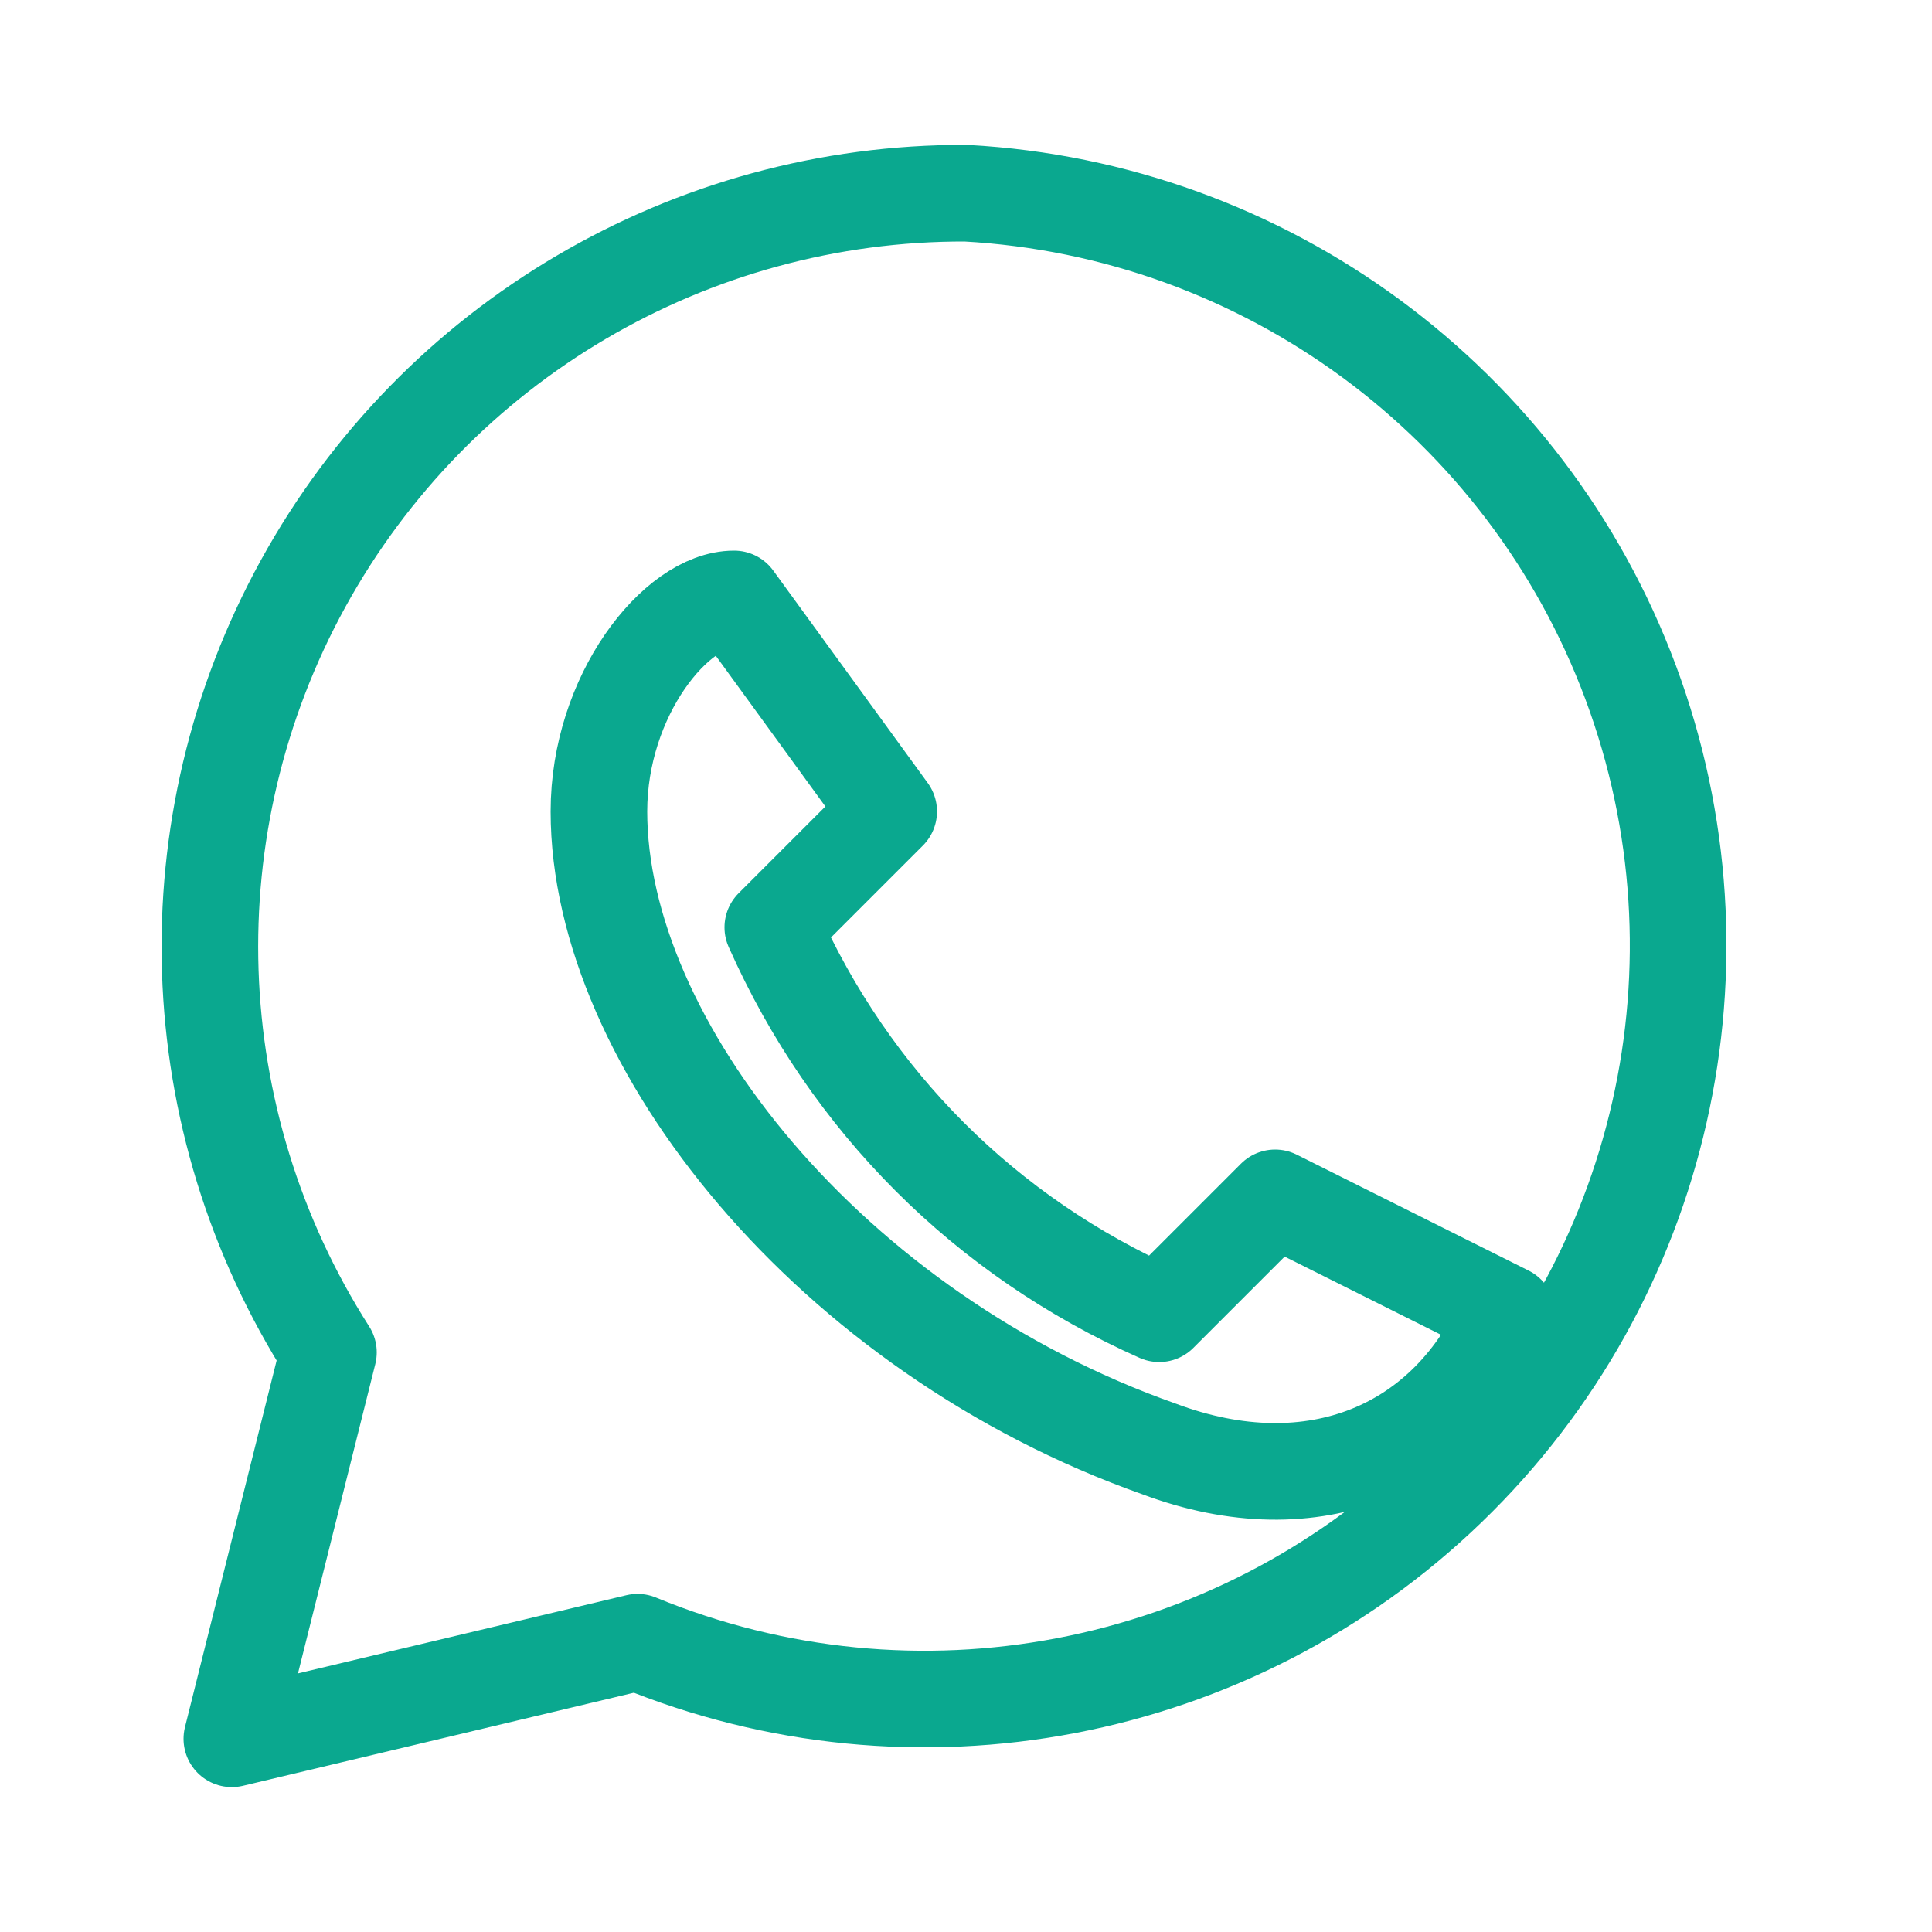
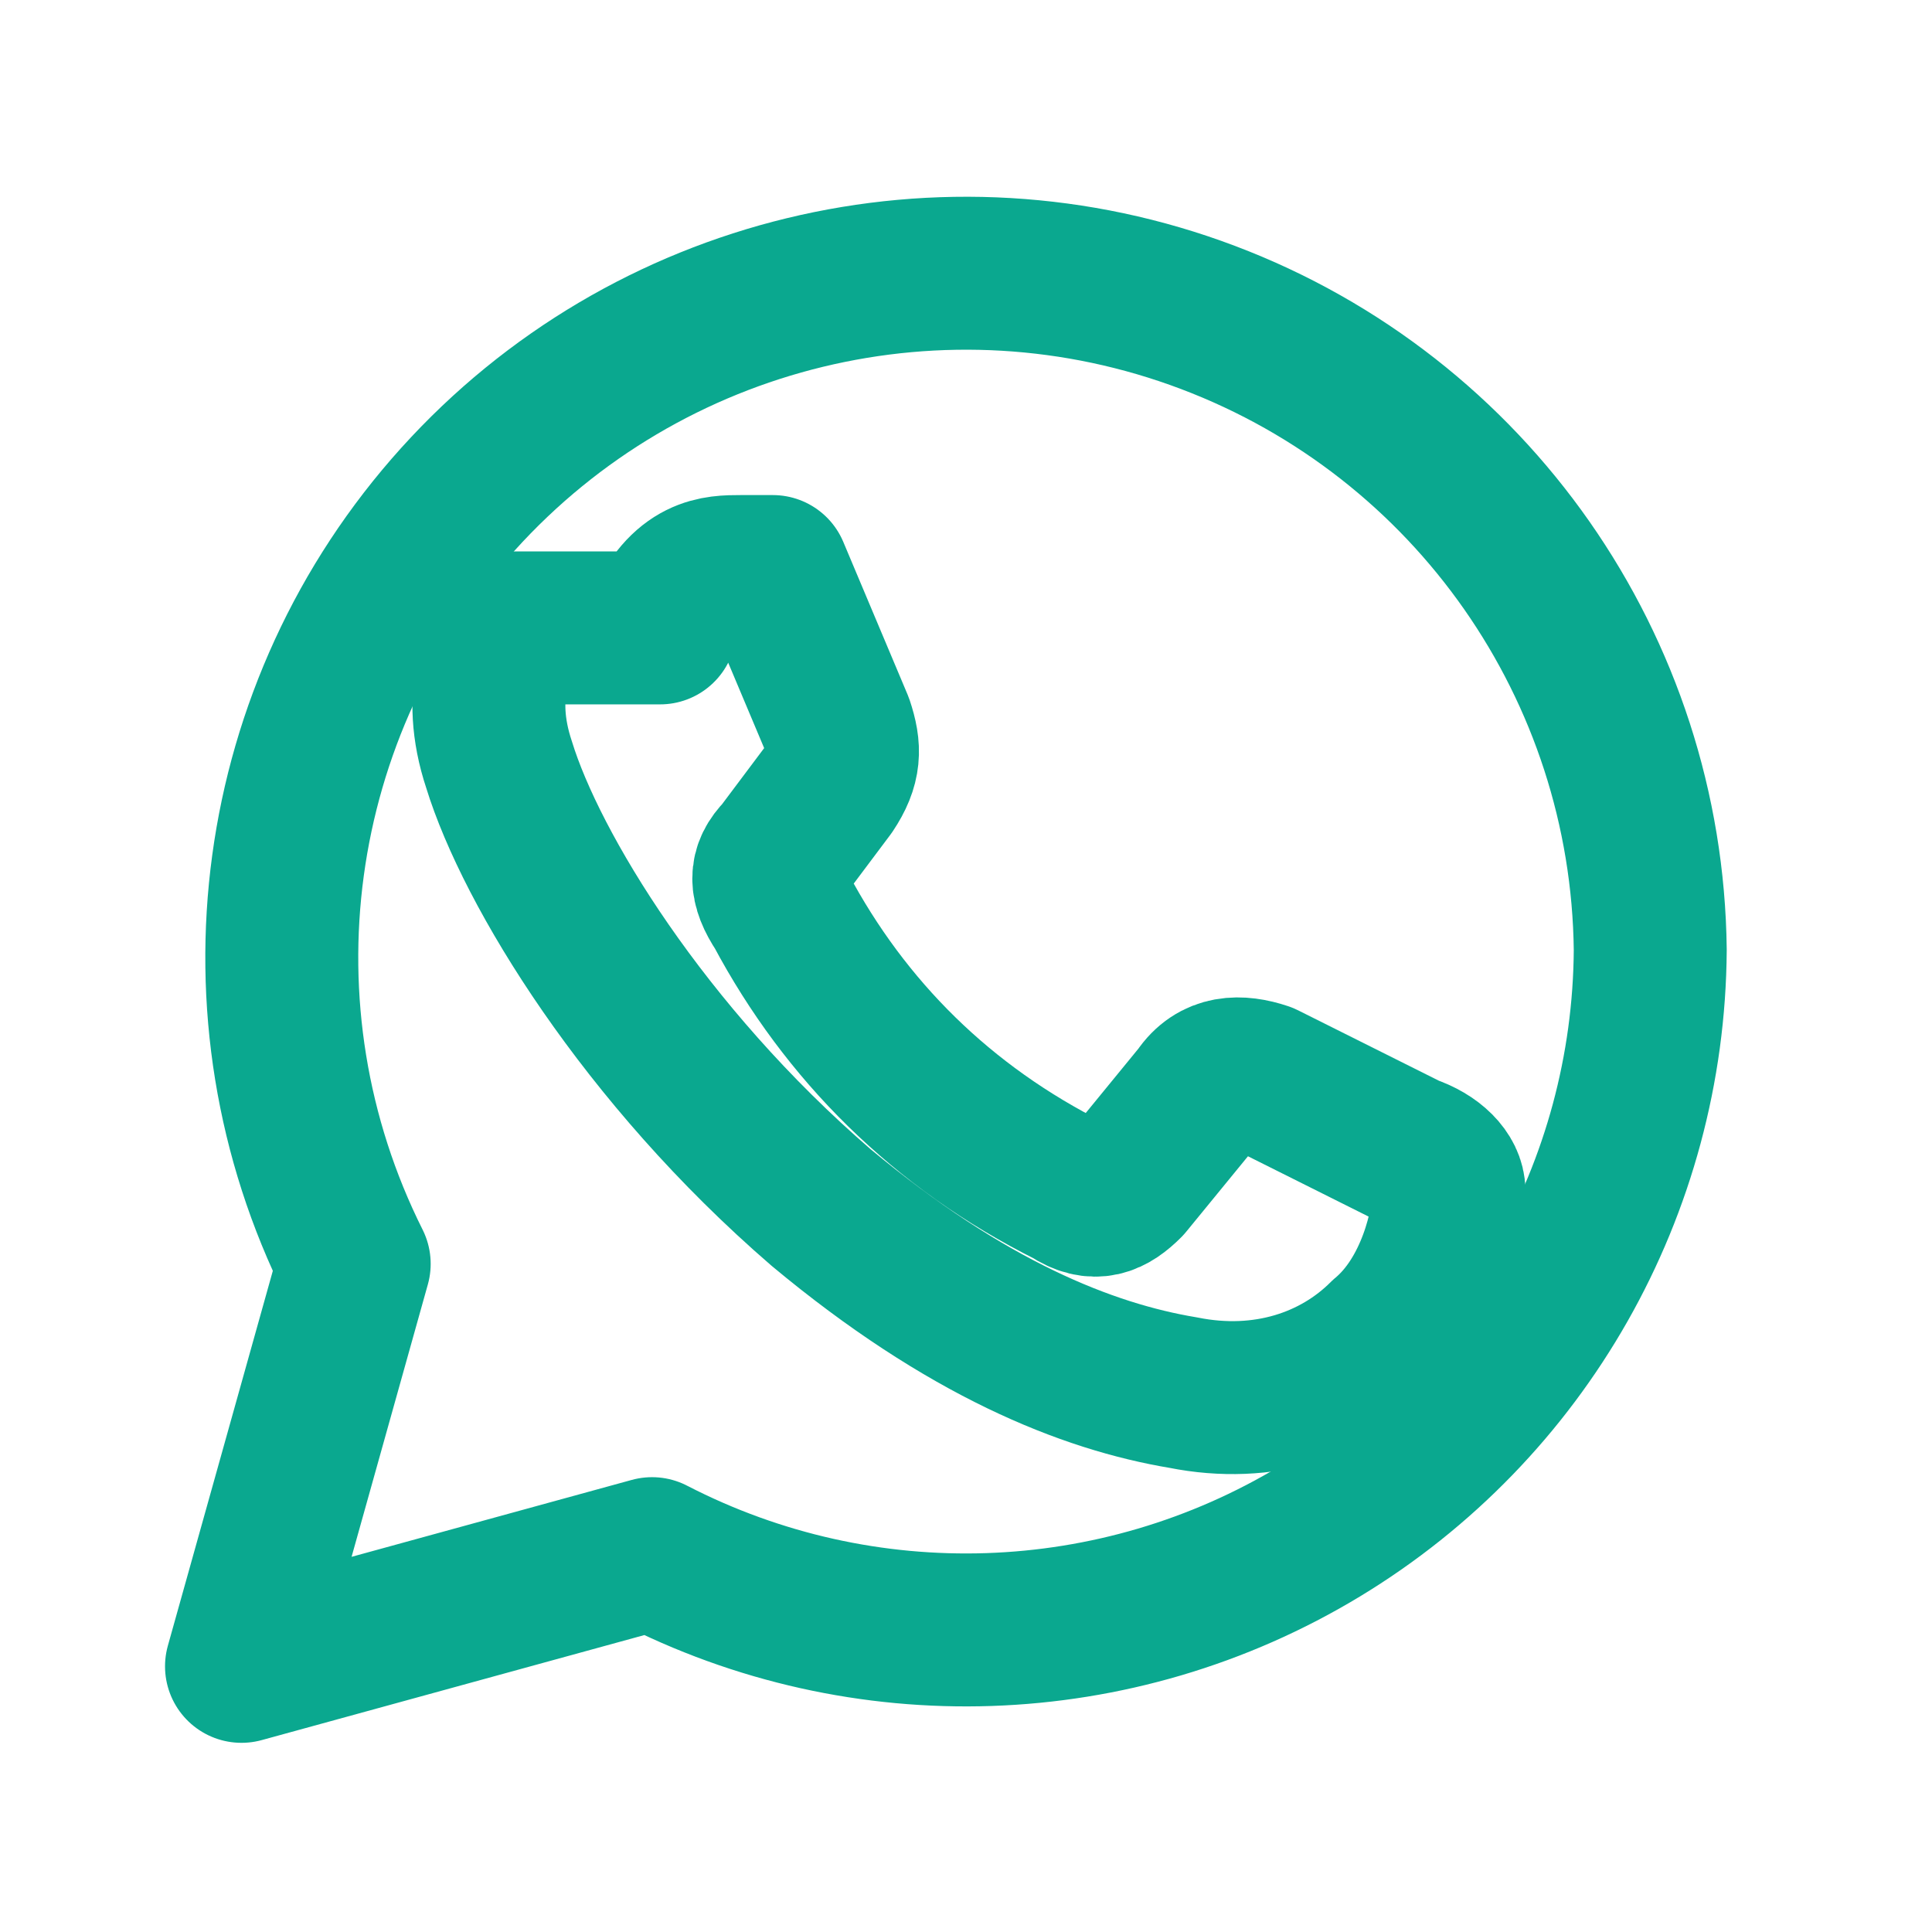
- <svg xmlns="http://www.w3.org/2000/svg" viewBox="0 0 100 100" fill="none" stroke="#0aa88f" stroke-width="5" stroke-linecap="round" stroke-linejoin="round">
-   <path d="M50 10a39 39 0 0 0-33 60L12 90l21-5A39 39 0 1 0 50 10z" />
-   <path d="M38 31c-3 0-7 5-7 11 0 12 12 27 29 33 8 3 15 0 18-7l-12-6-6 6c-9-4-16-11-20-20l6-6-8-11z" />
+ <svg xmlns="http://www.w3.org/2000/svg" viewBox="0 0 24 24" fill="none" stroke="#0aa88f" stroke-width="1.9" stroke-linecap="round" stroke-linejoin="round">
+   <path d="M20.5 11.8a8.5 8.5 0 0 1-12.4 7.5L3 20.7l1.4-5A8.5 8.5 0 1 1 20.5 11.8Z" />
+   <path d="M8.2 7.8c.3-.7.7-.7 1-.7h.4l.8 1.9c.1.3.1.5-.1.8l-.6.8c-.2.2-.2.4 0 .7.8 1.5 2 2.7 3.6 3.5.3.2.5.1.7-.1l.9-1.1c.2-.3.5-.3.8-.2l1.8.9c.3.1.5.3.5.5 0 .4-.2 1.3-.8 1.8-.6.6-1.5.9-2.5.7-1.2-.2-2.7-.8-4.5-2.3-2.2-1.9-3.6-4.2-4-5.5-.3-.9 0-1.5.2-1.7Z" />
</svg>
